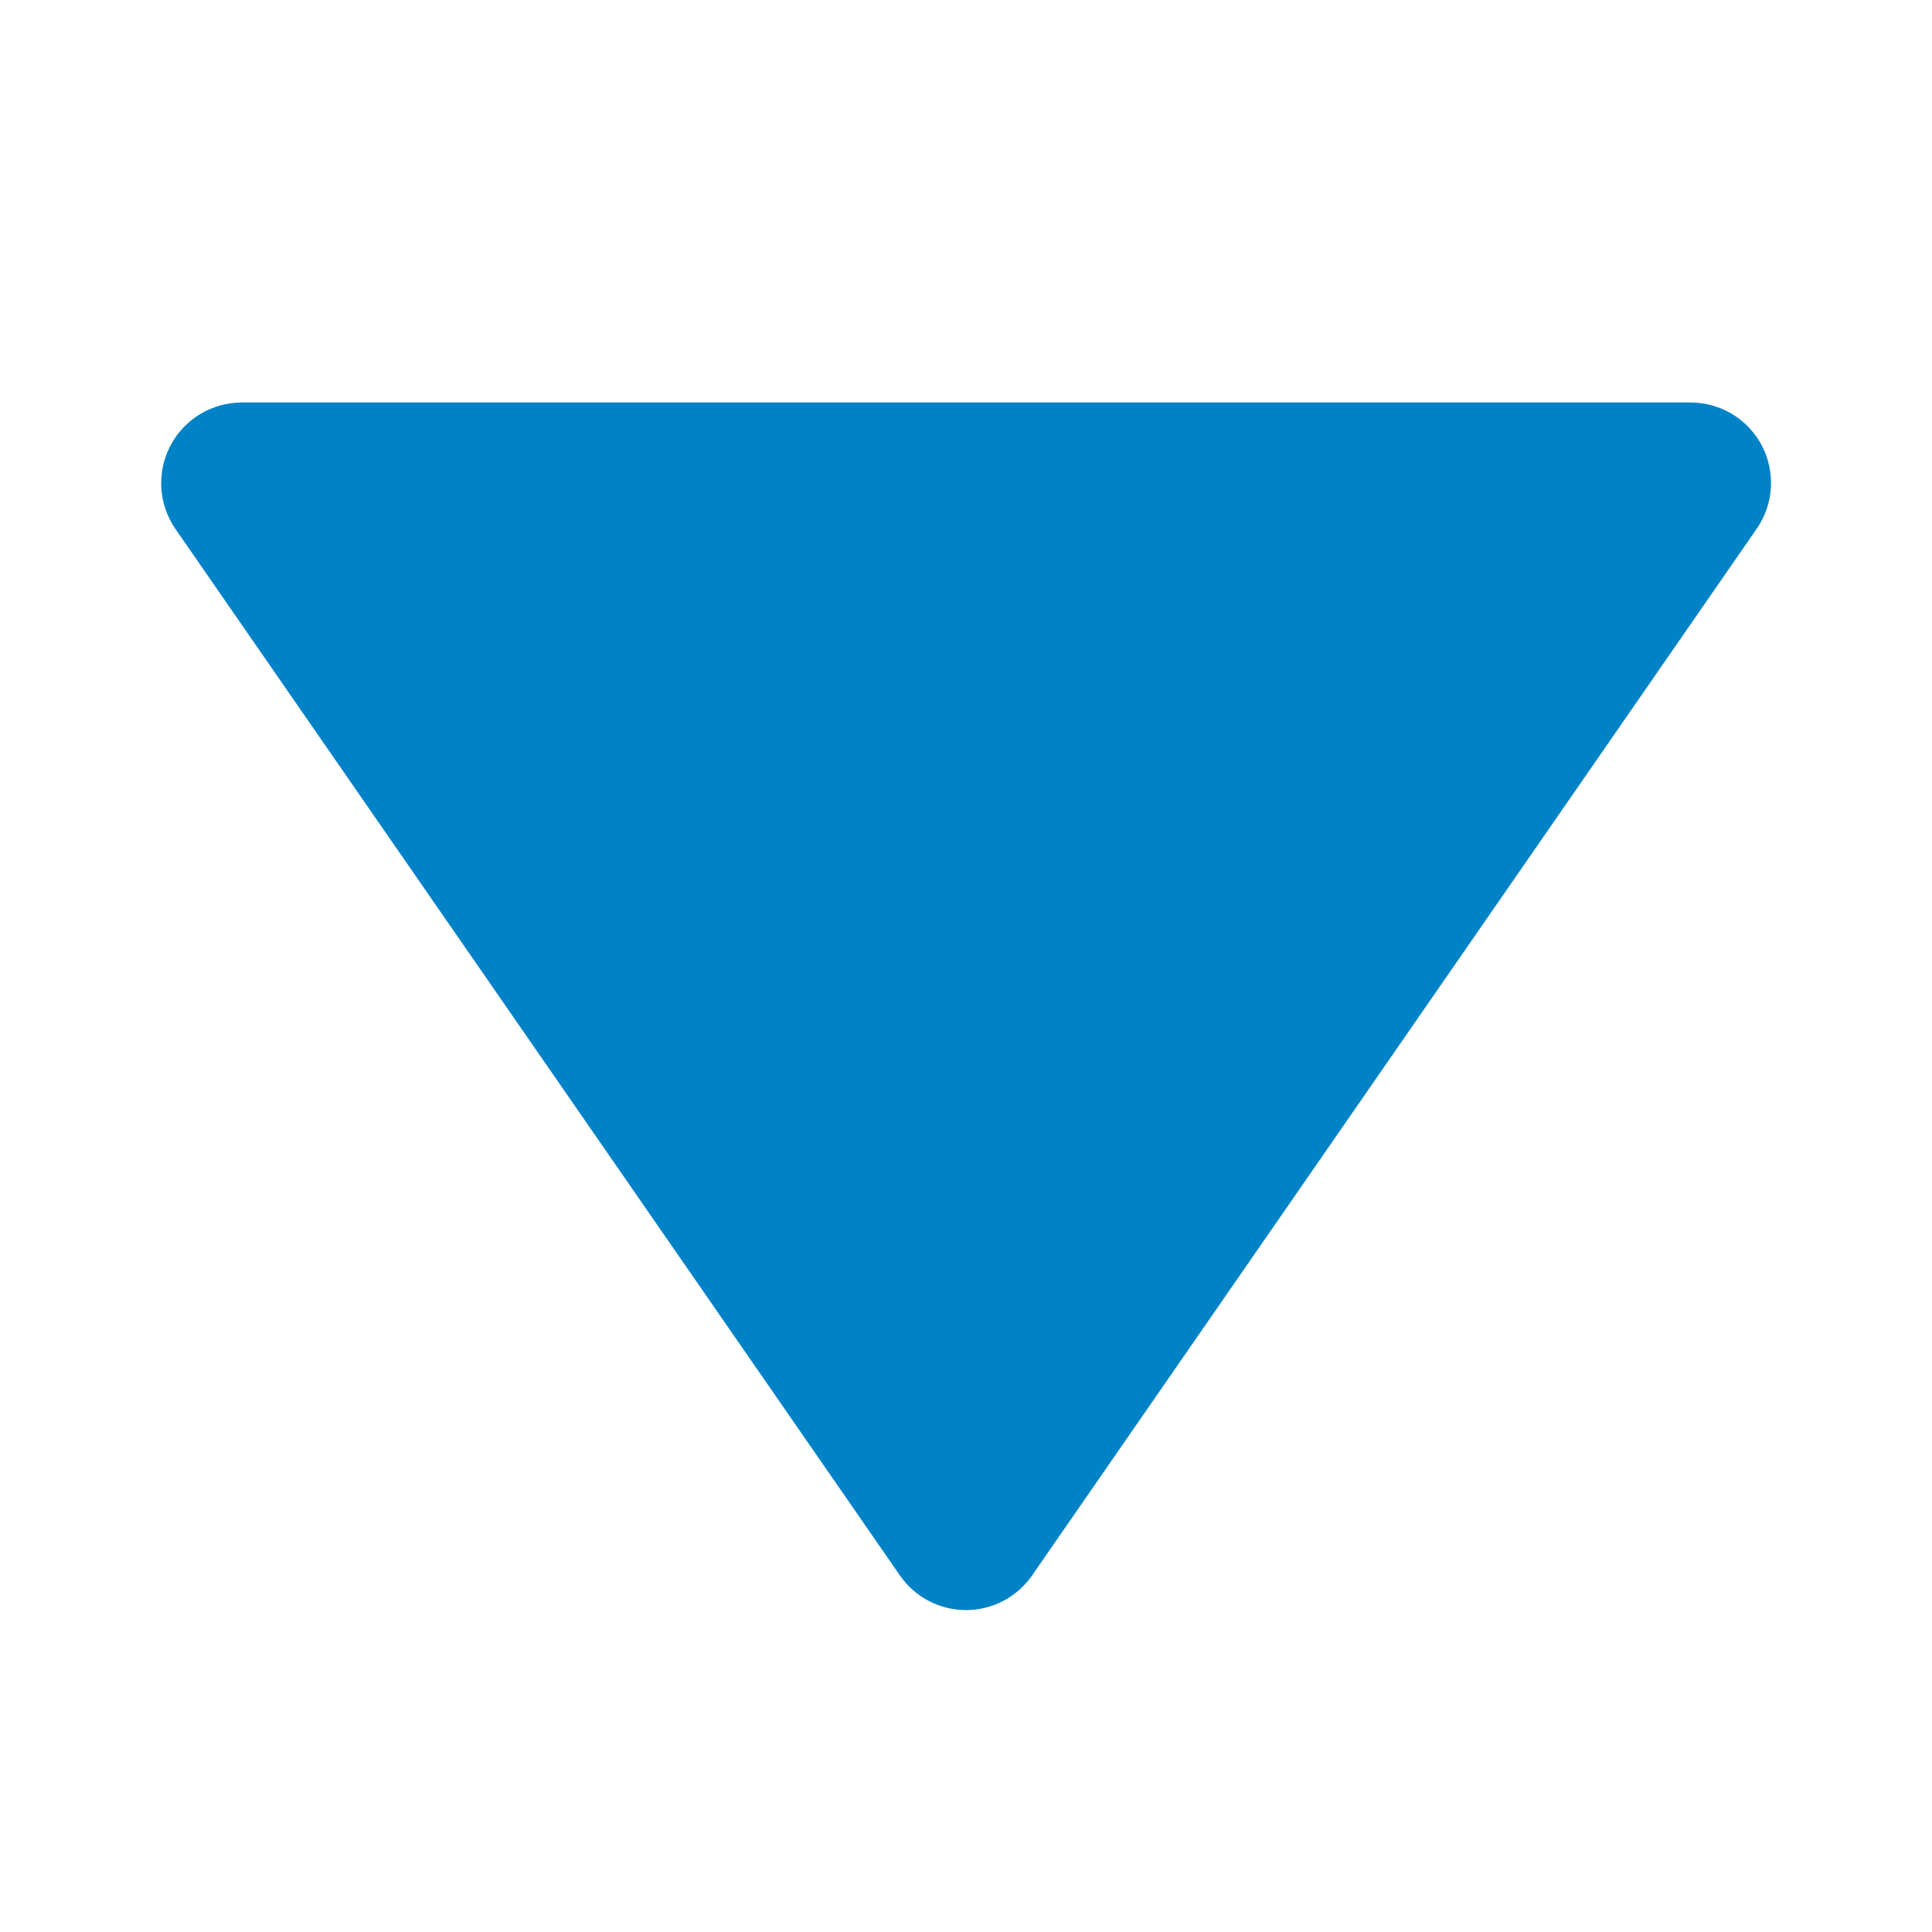
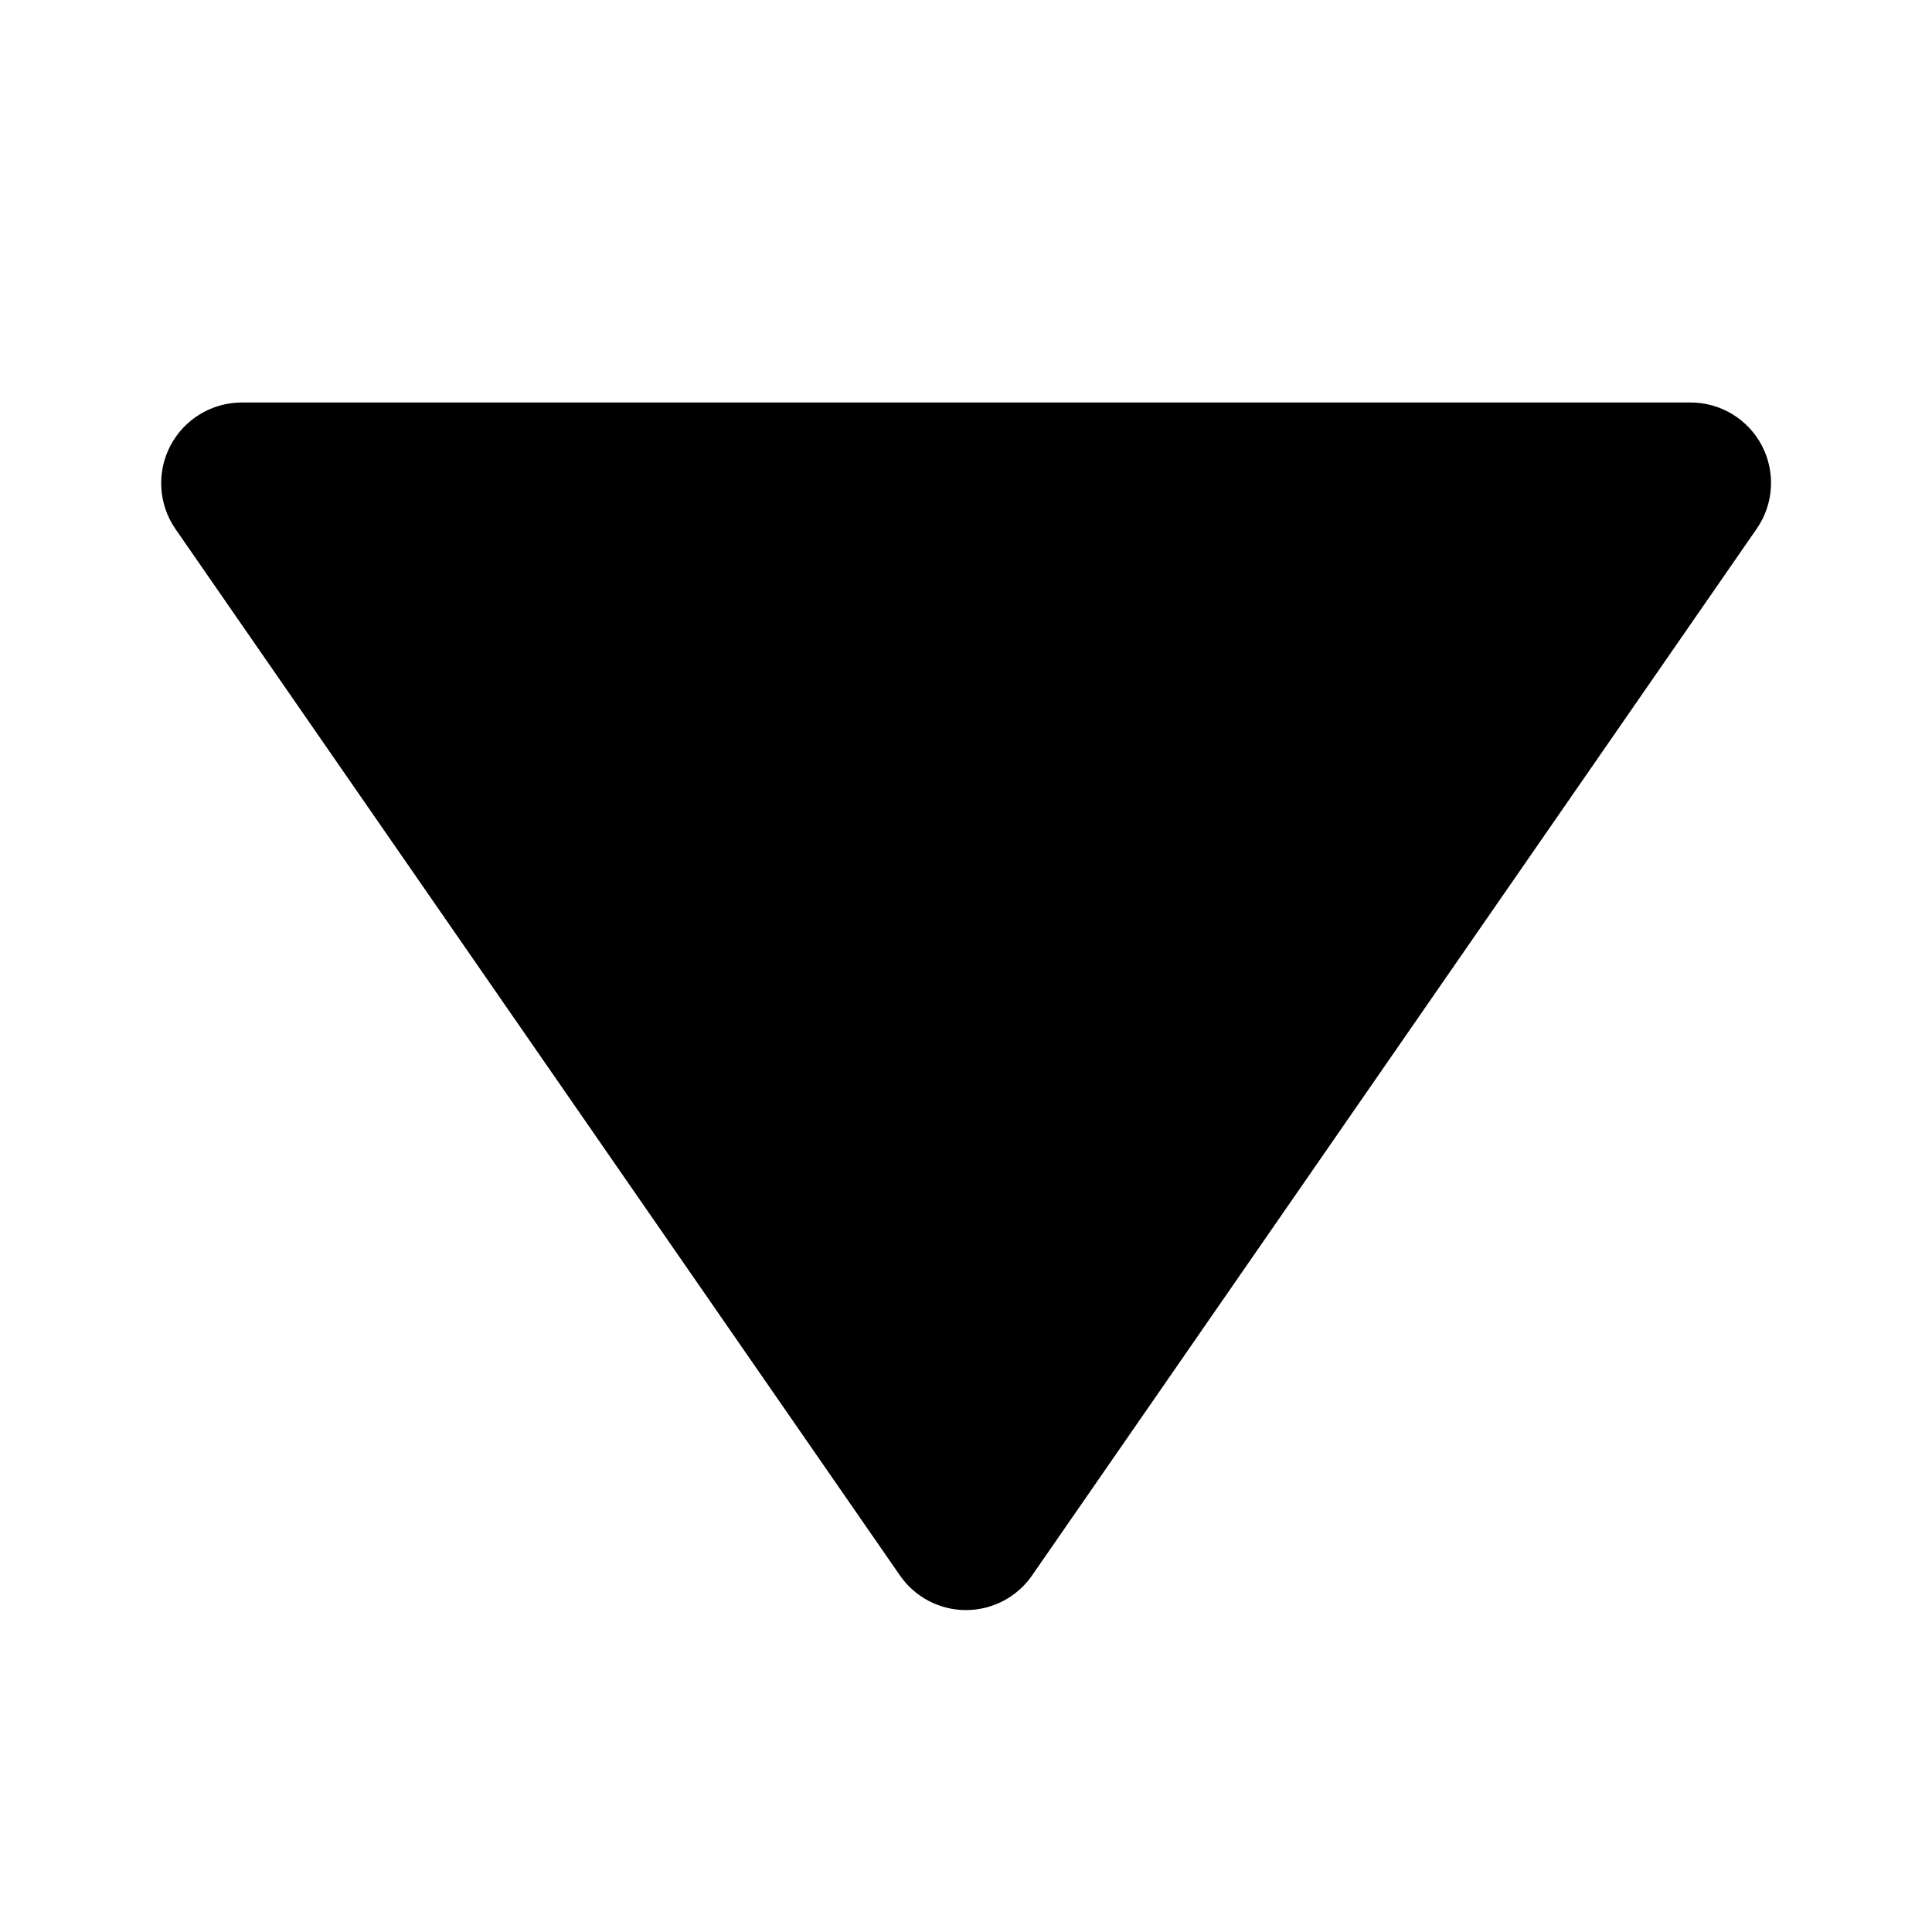
<svg xmlns="http://www.w3.org/2000/svg" width="15" height="15" viewBox="0 0 24 24">
-   <path fill="#0082C7" d="M11.178 19.569a.998.998 0 0 0 1.644 0l9-13A.999.999 0 0 0 21 5H3a1.002 1.002 0 0 0-.822 1.569z" />
+   <path fill="currentColor" d="M11.178 19.569a.998.998 0 0 0 1.644 0l9-13A.999.999 0 0 0 21 5H3a1.002 1.002 0 0 0-.822 1.569z" />
</svg>
